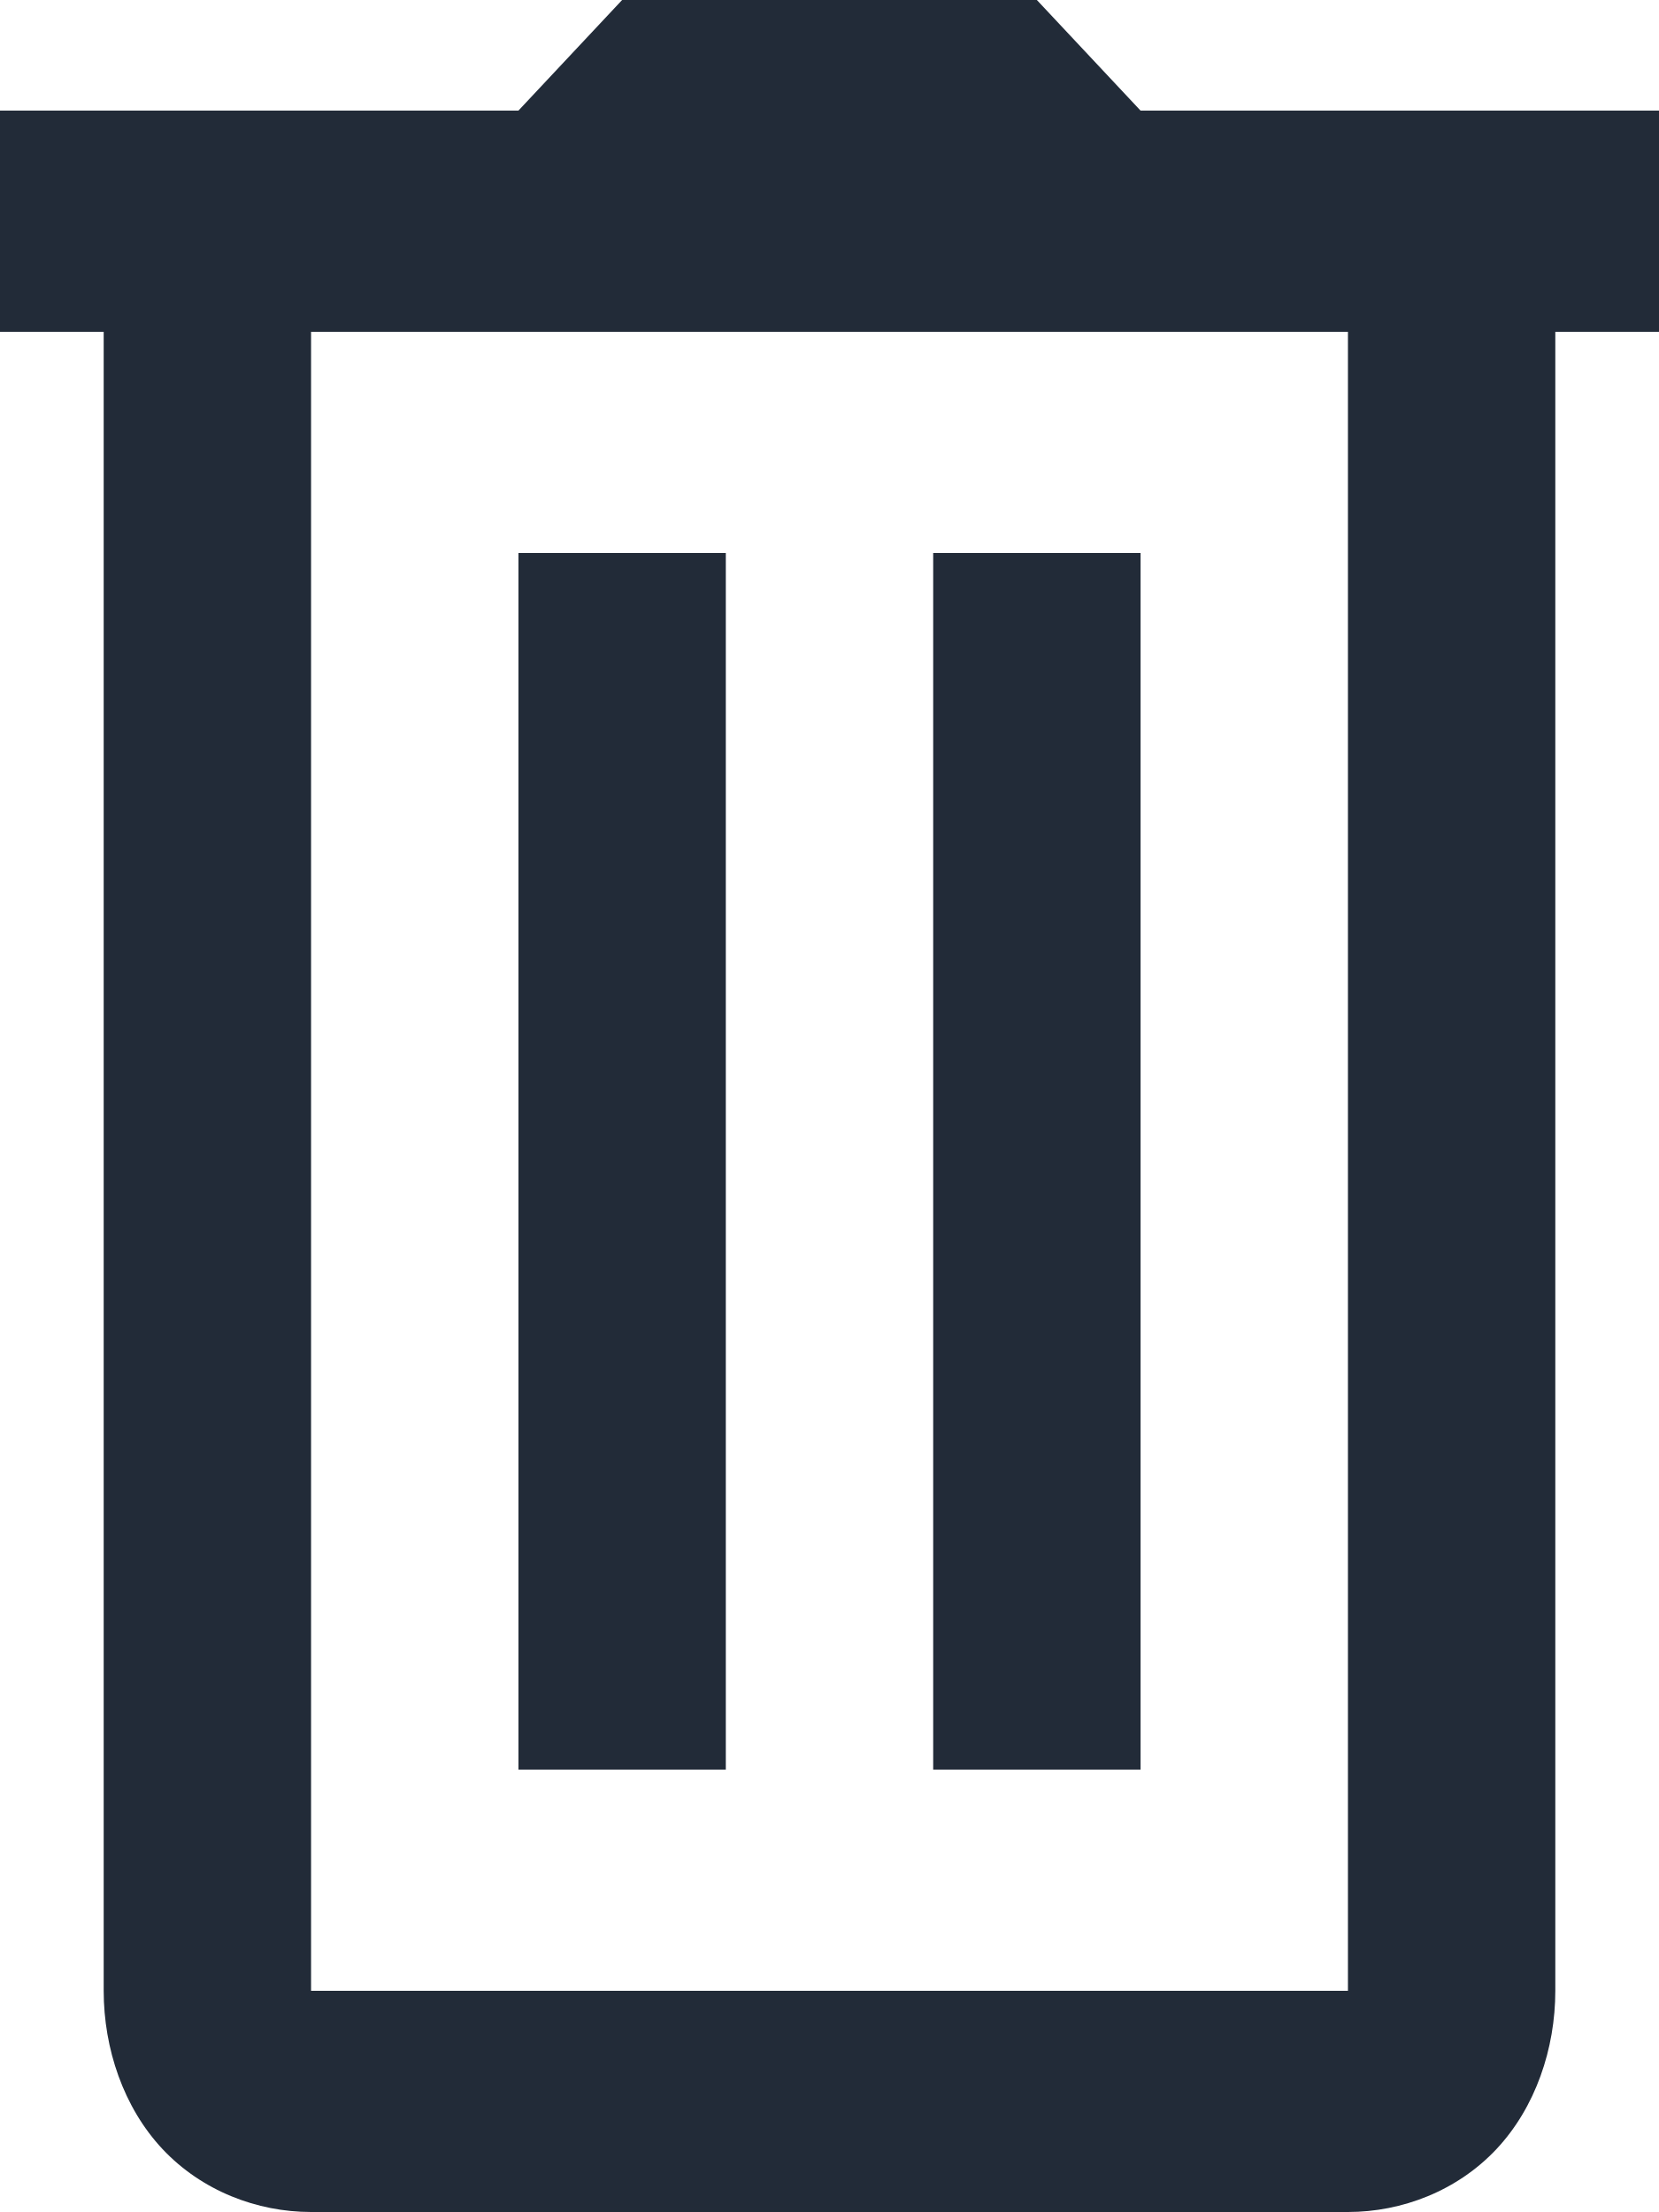
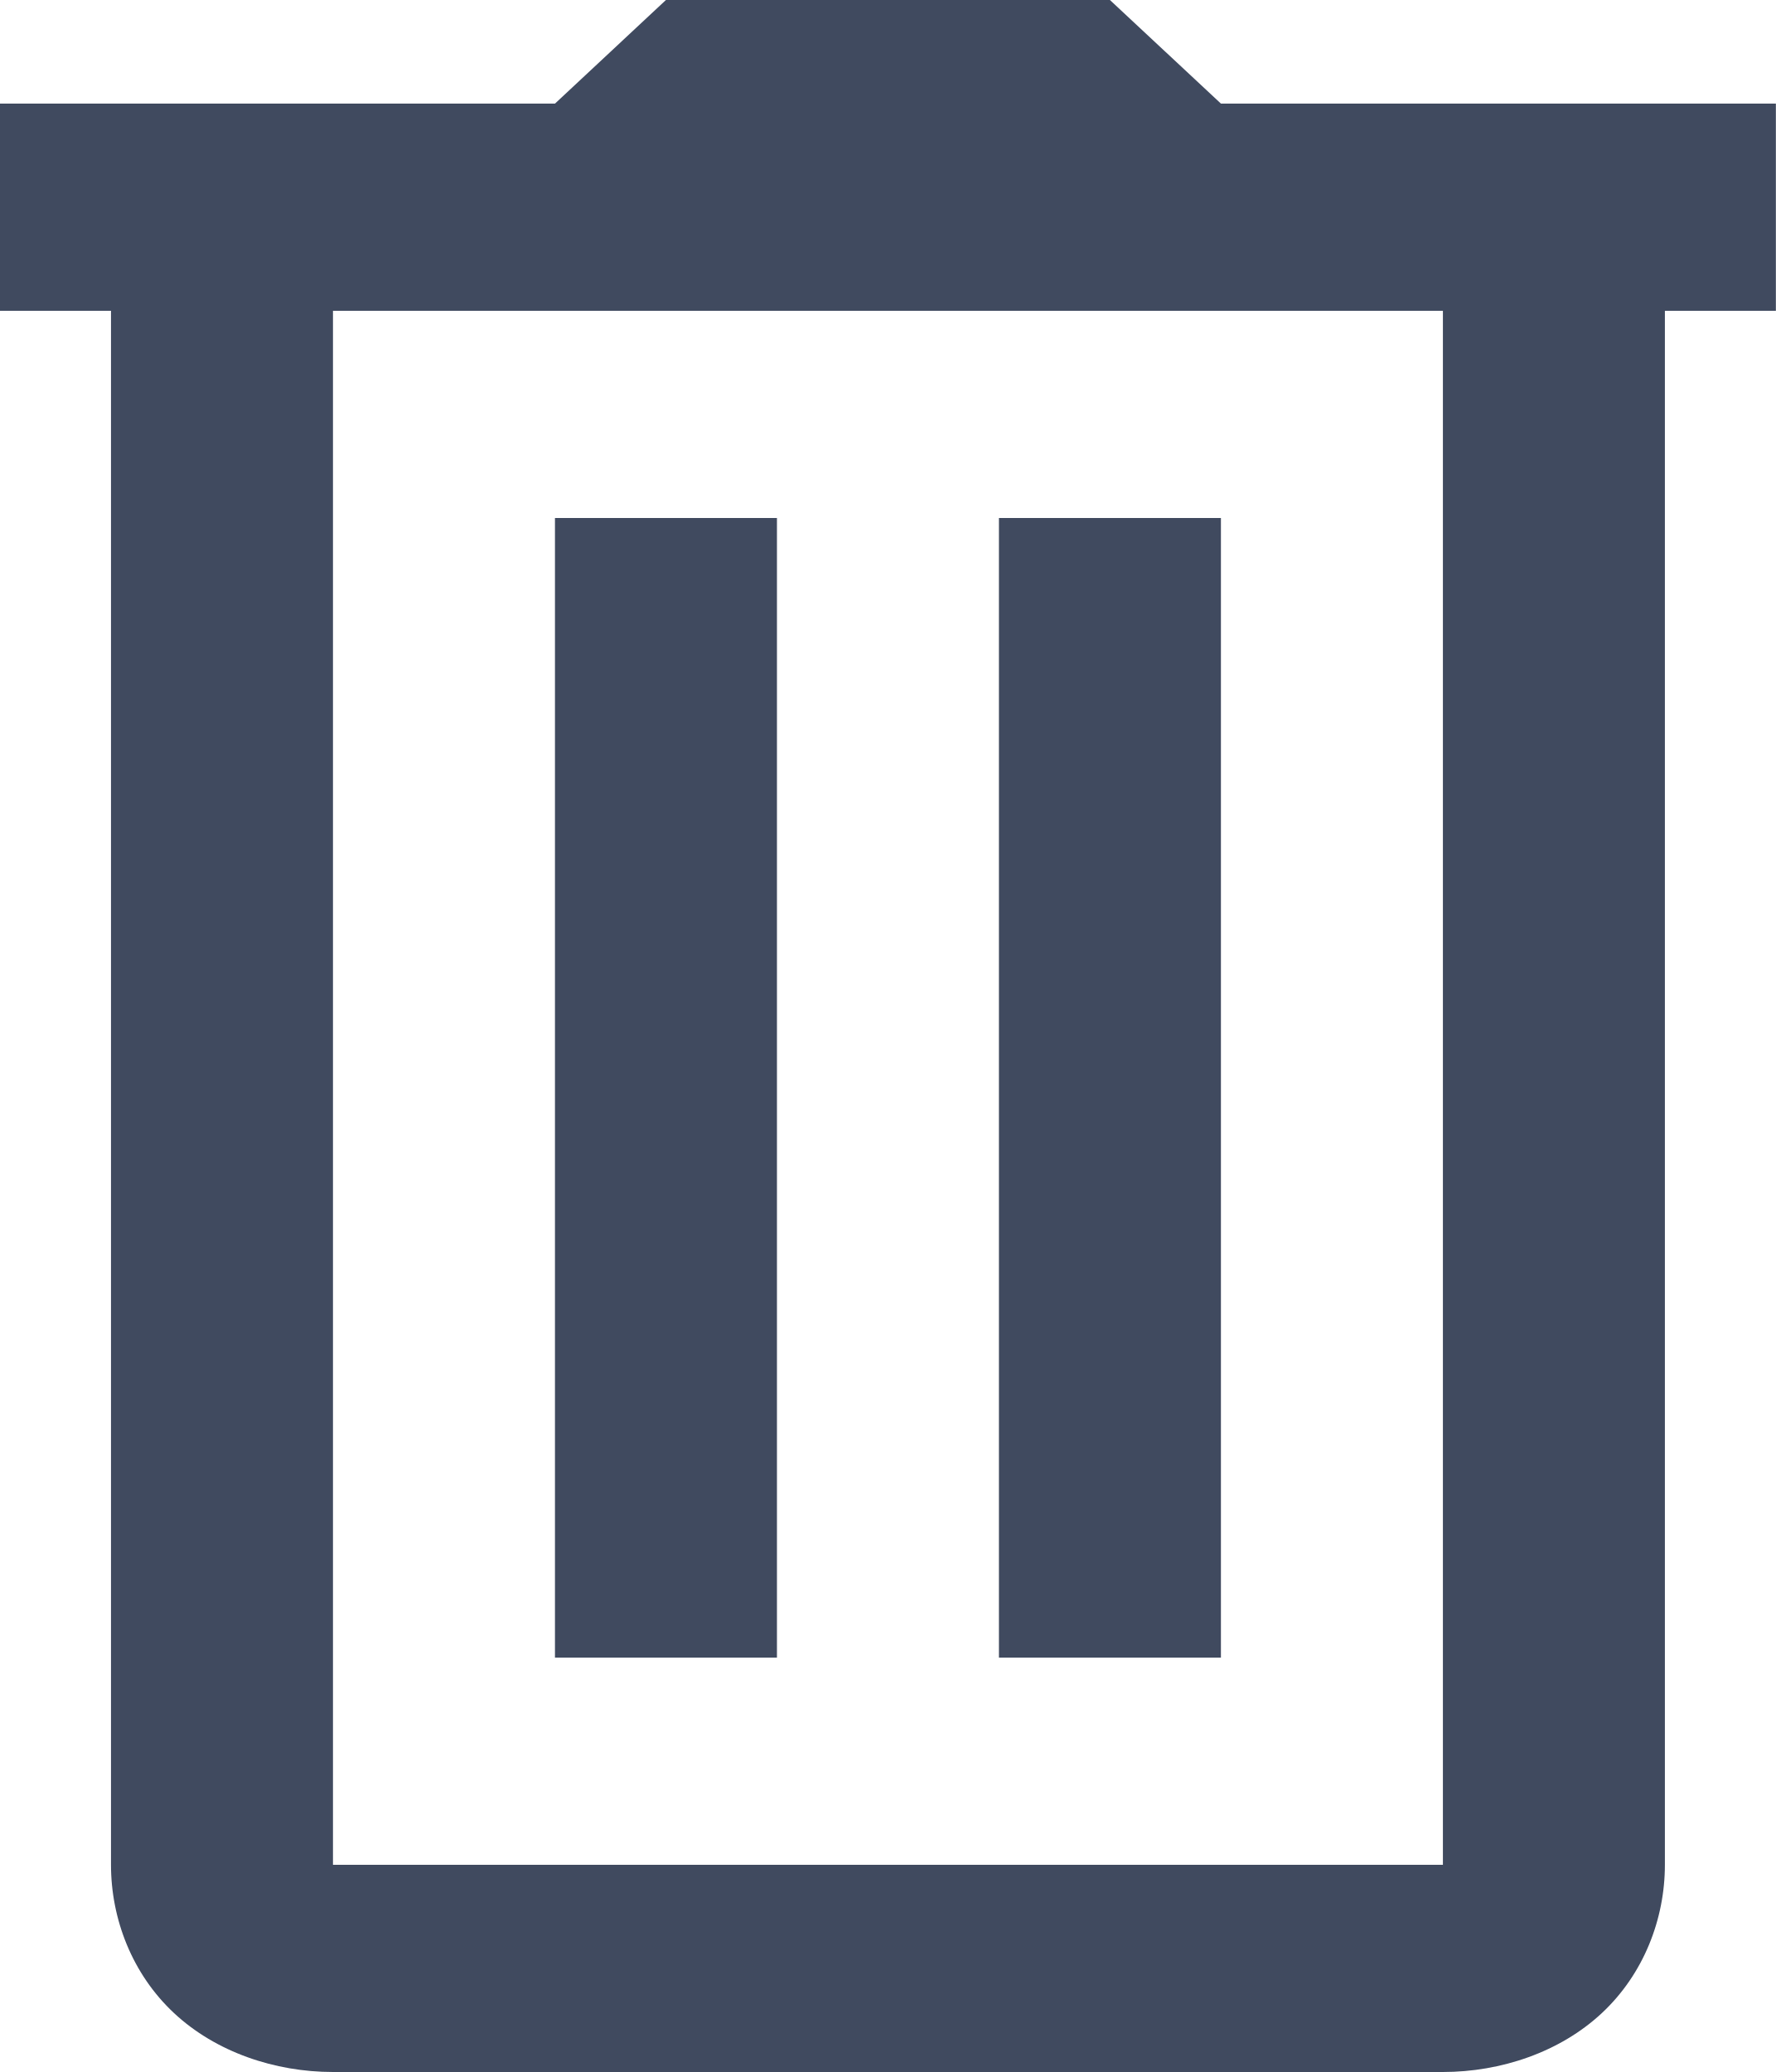
- <svg xmlns="http://www.w3.org/2000/svg" width="18" height="24" viewBox="0 0 18 24" fill="none">
-   <path d="M6.75 0L5.625 1.2H0V3.6H1.125V21.6C1.125 22.227 1.34 22.866 1.764 23.318C2.189 23.77 2.788 24 3.375 24H14.625C15.213 24 15.811 23.77 16.236 23.318C16.66 22.866 16.875 22.227 16.875 21.6V3.6H18V1.2H12.375L11.25 0H6.75ZM3.375 3.6H14.625V21.6H3.375V3.6ZM5.625 6V19.2H7.875V6H5.625ZM10.125 6V19.2H12.375V6H10.125Z" fill="#222B38" />
+ <svg xmlns="http://www.w3.org/2000/svg" width="12" height="14" viewBox="0 0 12 14" fill="none">
+   <path d="M4.5 0L3.75 0.7H0V2.1H0.75V12.6C0.75 12.966 0.893 13.338 1.176 13.602C1.459 13.866 1.858 14 2.25 14H9.75C10.142 14 10.541 13.866 10.824 13.602C11.107 13.338 11.25 12.966 11.25 12.6V2.1H12V0.7H8.25L7.5 0H4.5ZM2.25 2.1H9.75V12.6H2.25V2.1ZM3.75 3.5V11.2H5.25V3.5H3.75ZM6.75 3.5V11.2H8.25V3.5H6.75Z" fill="#404A5F" />
</svg>
